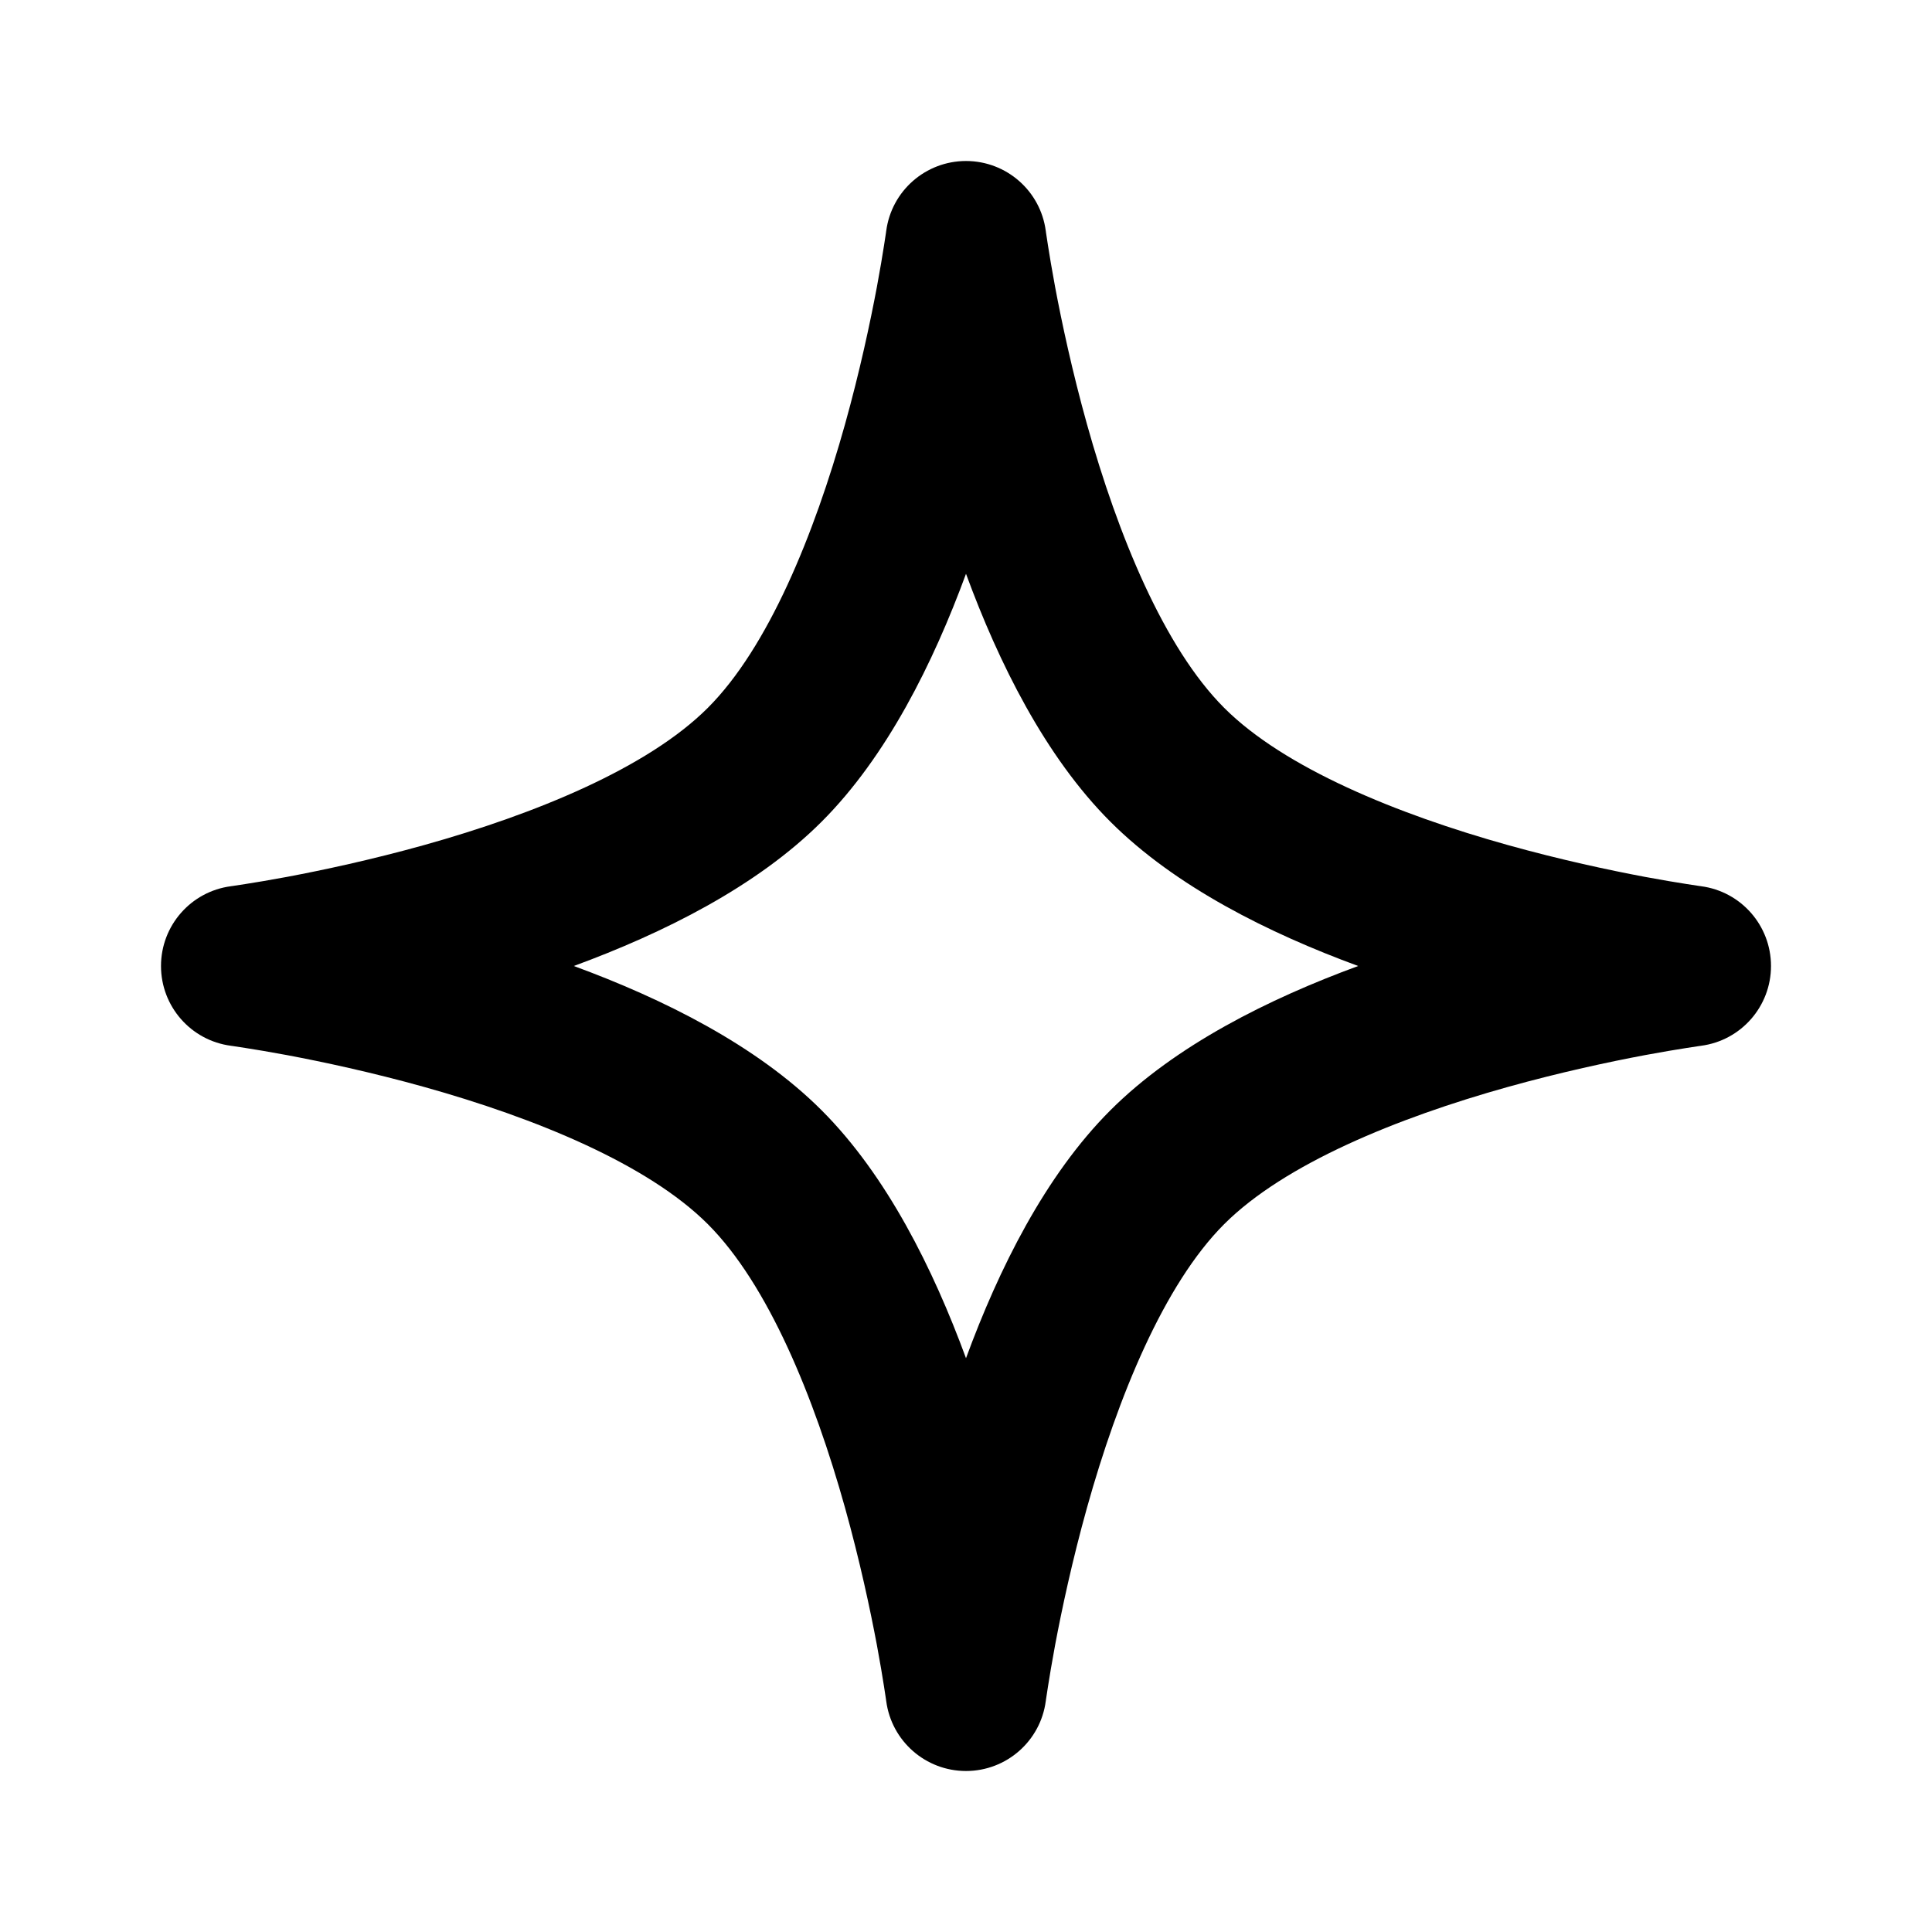
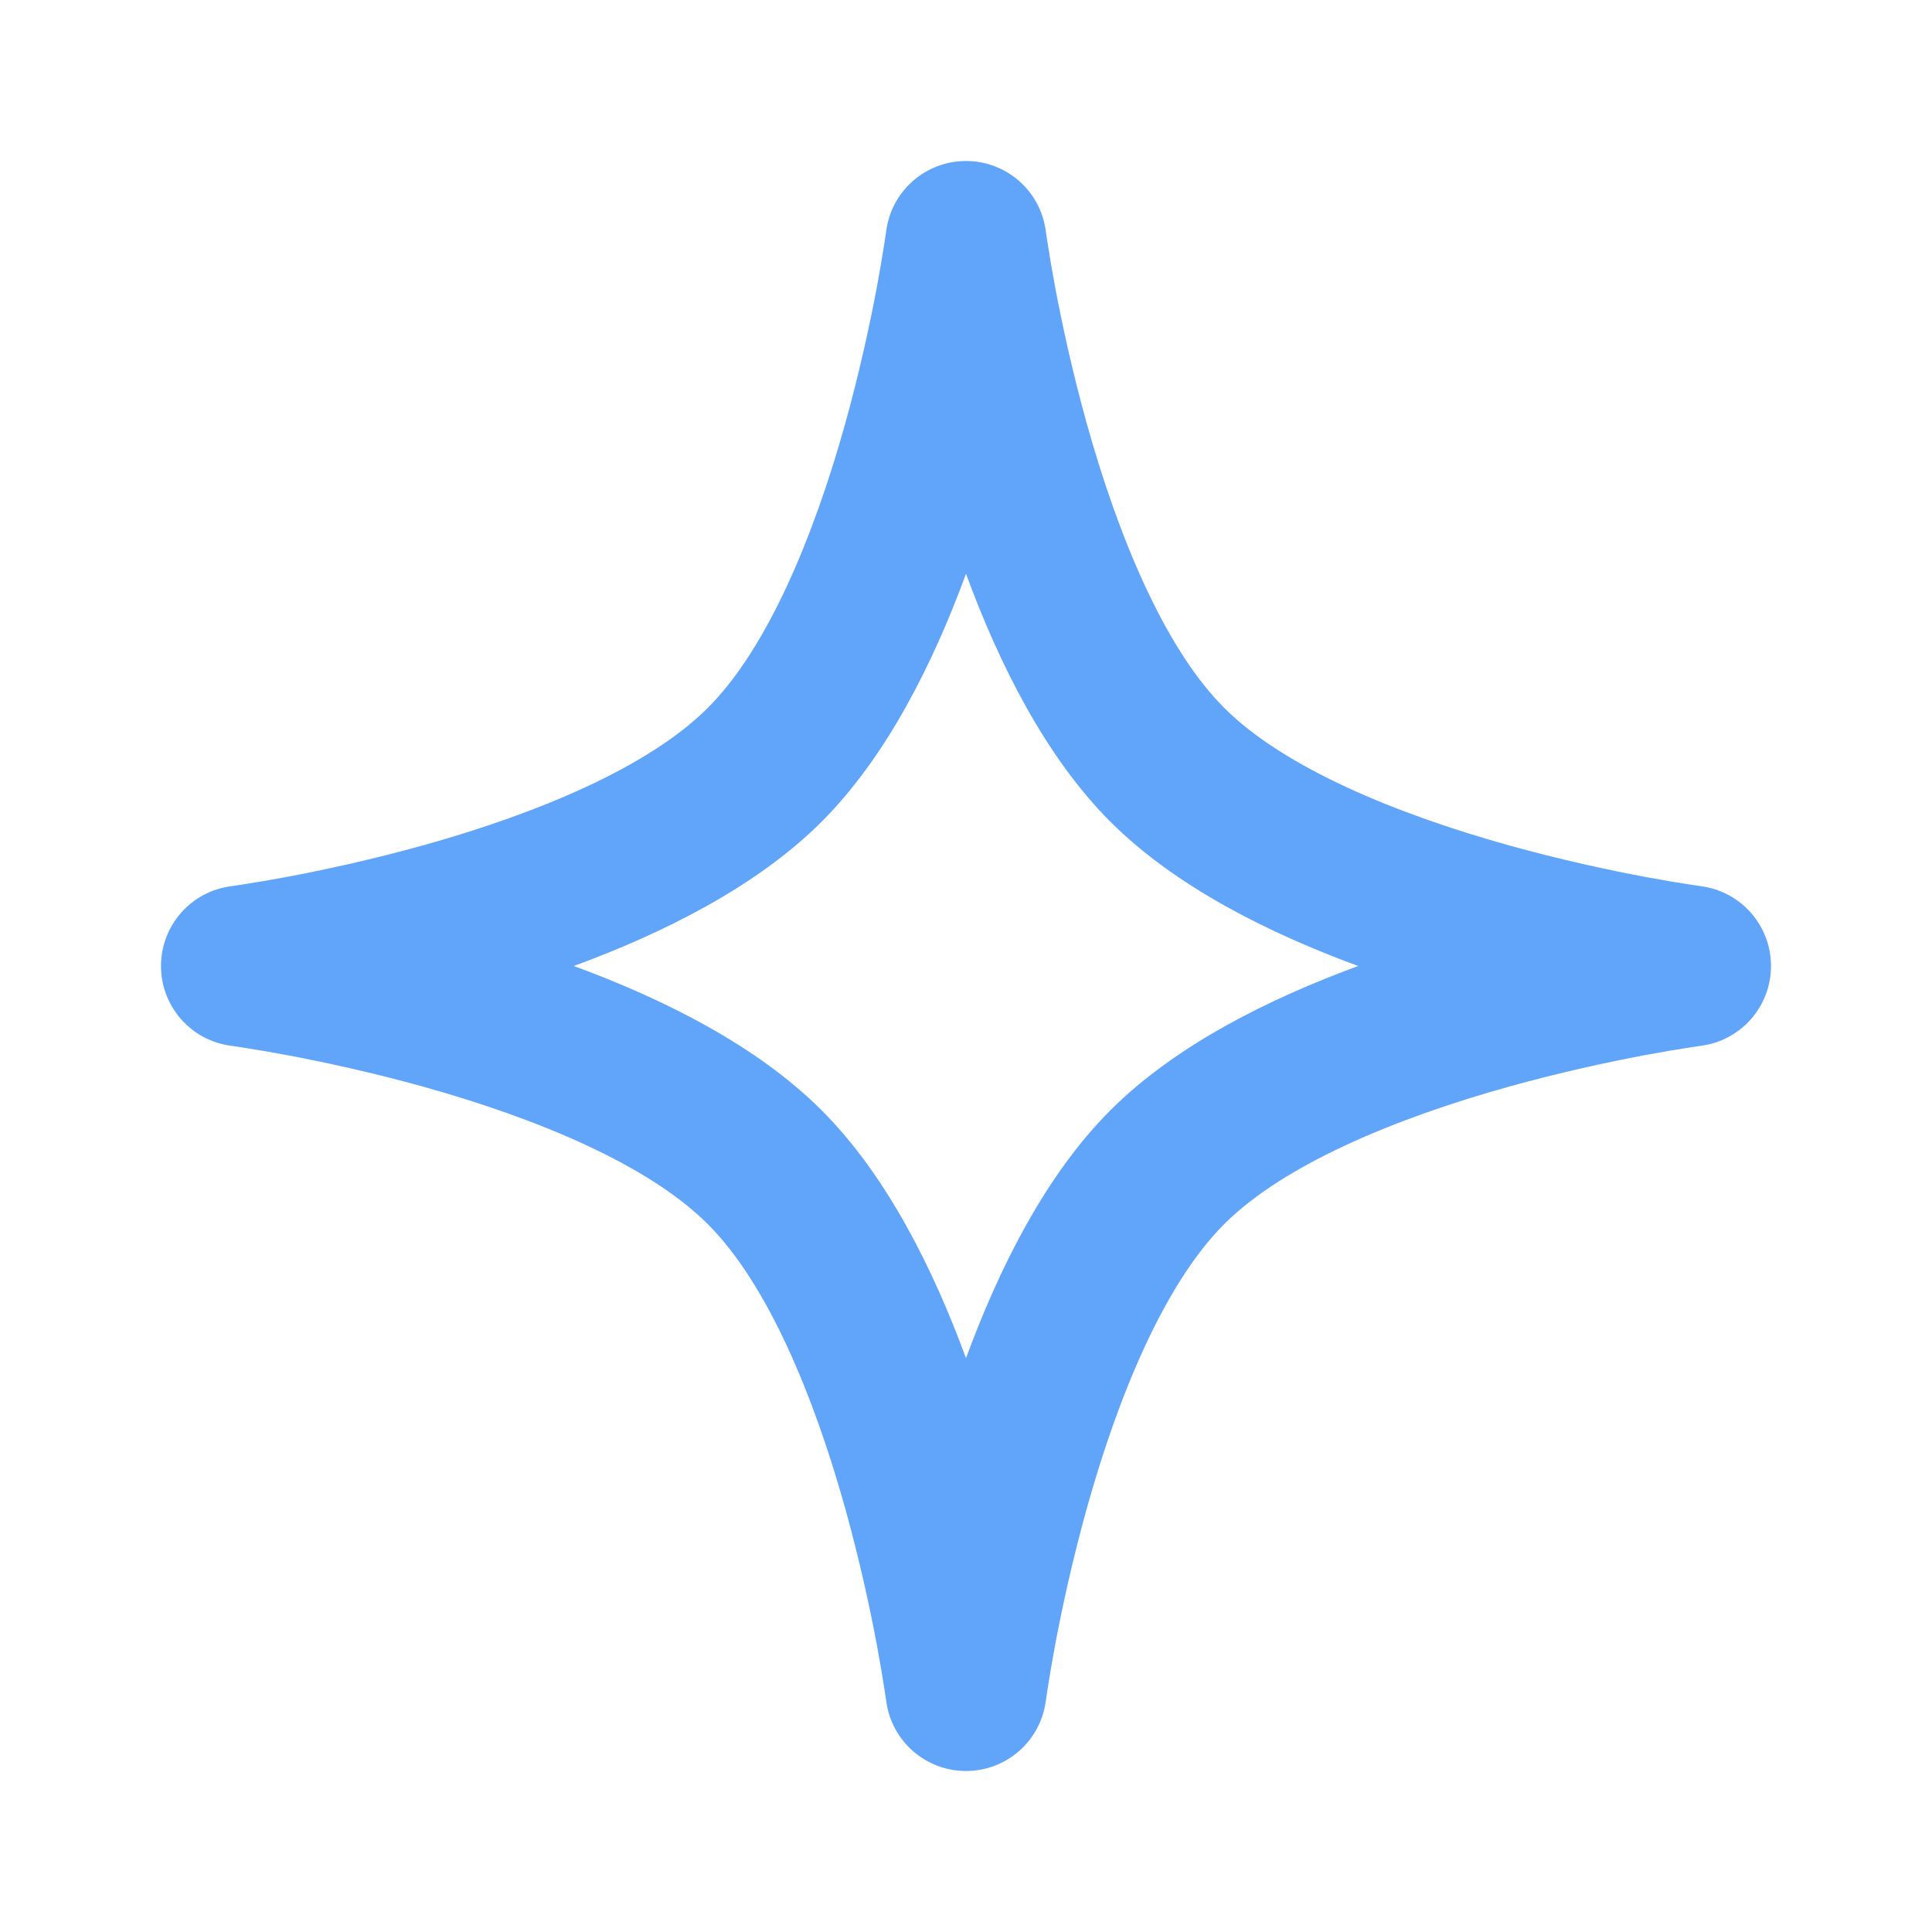
<svg xmlns="http://www.w3.org/2000/svg" width="800px" height="800px" viewBox="0 0 24 24" fill="none">
  <g id="SVGRepo_bgCarrier" stroke-width="0" />
  <g id="SVGRepo_tracerCarrier" stroke-linecap="round" stroke-linejoin="round" />
  <g id="SVGRepo_iconCarrier">
-     <path fill-rule="evenodd" clip-rule="evenodd" d="M12.991 2.869C12.991 2.869 12.991 2.869 12.991 2.869C12.926 2.372 12.502 2 12 2C11.498 2 11.074 2.372 11.009 2.869L11.009 2.869L11.008 2.87L11.008 2.877L11.003 2.91C10.998 2.94 10.992 2.987 10.982 3.047C10.963 3.168 10.934 3.345 10.893 3.565C10.81 4.006 10.681 4.612 10.497 5.271C10.113 6.644 9.542 8.044 8.793 8.793C8.044 9.542 6.644 10.113 5.271 10.497C4.612 10.681 4.006 10.81 3.565 10.893C3.345 10.934 3.168 10.963 3.047 10.982C2.987 10.992 2.94 10.998 2.91 11.003L2.877 11.008L2.87 11.008L2.869 11.009C2.869 11.009 2.869 11.009 2.869 11.009C2.869 11.009 2.869 11.009 2.869 11.009C2.372 11.074 2 11.498 2 12C2 12.502 2.372 12.926 2.869 12.991L2.869 12.991L2.87 12.992L2.877 12.992L2.91 12.997C2.94 13.002 2.987 13.008 3.047 13.018C3.168 13.037 3.345 13.066 3.565 13.107C4.006 13.19 4.612 13.319 5.271 13.503C6.644 13.887 8.044 14.458 8.793 15.207C9.542 15.956 10.113 17.356 10.497 18.729C10.681 19.388 10.81 19.994 10.893 20.435C10.934 20.655 10.963 20.832 10.982 20.953C10.992 21.013 10.998 21.06 11.003 21.09L11.008 21.123L11.008 21.13L11.009 21.131C11.009 21.131 11.009 21.131 11.009 21.131C11.009 21.131 11.009 21.131 11.009 21.131C11.074 21.628 11.498 22 12 22C12.502 22 12.926 21.628 12.991 21.131L12.991 21.131L12.992 21.13L12.992 21.123L12.997 21.09C13.002 21.06 13.008 21.013 13.018 20.953C13.037 20.832 13.066 20.655 13.107 20.435C13.19 19.994 13.319 19.388 13.503 18.729C13.887 17.356 14.458 15.956 15.207 15.207C15.956 14.458 17.356 13.887 18.729 13.503C19.388 13.319 19.994 13.19 20.435 13.107C20.655 13.066 20.832 13.037 20.953 13.018C21.013 13.008 21.06 13.002 21.09 12.997L21.123 12.992L21.13 12.992L21.131 12.991C21.131 12.991 21.131 12.991 21.131 12.991C21.131 12.991 21.131 12.991 21.131 12.991C21.628 12.926 22 12.502 22 12C22 11.498 21.628 11.074 21.131 11.009L21.131 11.009L21.13 11.008L21.123 11.008L21.09 11.003C21.06 10.998 21.013 10.992 20.953 10.982C20.832 10.963 20.655 10.934 20.435 10.893C19.994 10.81 19.388 10.681 18.729 10.497C17.356 10.113 15.956 9.542 15.207 8.793C14.458 8.044 13.887 6.644 13.503 5.271C13.319 4.612 13.19 4.006 13.107 3.565C13.066 3.345 13.037 3.168 13.018 3.047C13.008 2.987 13.002 2.94 12.997 2.91L12.992 2.877L12.992 2.87L12.991 2.869C12.991 2.869 12.991 2.869 12.991 2.869ZM16.872 12C15.764 11.593 14.602 11.016 13.793 10.207C12.984 9.398 12.407 8.236 12 7.128C11.593 8.236 11.016 9.398 10.207 10.207C9.398 11.016 8.236 11.593 7.128 12C8.236 12.407 9.398 12.984 10.207 13.793C11.016 14.602 11.593 15.764 12 16.872C12.407 15.764 12.984 14.602 13.793 13.793C14.602 12.984 15.764 12.407 16.872 12Z" fill="#000000" />
+     <path fill-rule="evenodd" clip-rule="evenodd" d="M12.991 2.869C12.991 2.869 12.991 2.869 12.991 2.869C12.926 2.372 12.502 2 12 2C11.498 2 11.074 2.372 11.009 2.869L11.009 2.869L11.008 2.87L11.008 2.877L11.003 2.91C10.998 2.94 10.992 2.987 10.982 3.047C10.963 3.168 10.934 3.345 10.893 3.565C10.81 4.006 10.681 4.612 10.497 5.271C10.113 6.644 9.542 8.044 8.793 8.793C8.044 9.542 6.644 10.113 5.271 10.497C4.612 10.681 4.006 10.81 3.565 10.893C3.345 10.934 3.168 10.963 3.047 10.982C2.987 10.992 2.94 10.998 2.91 11.003L2.877 11.008L2.87 11.008L2.869 11.009C2.869 11.009 2.869 11.009 2.869 11.009C2.869 11.009 2.869 11.009 2.869 11.009C2.372 11.074 2 11.498 2 12C2 12.502 2.372 12.926 2.869 12.991L2.869 12.991L2.87 12.992L2.877 12.992L2.91 12.997C2.94 13.002 2.987 13.008 3.047 13.018C3.168 13.037 3.345 13.066 3.565 13.107C4.006 13.19 4.612 13.319 5.271 13.503C6.644 13.887 8.044 14.458 8.793 15.207C9.542 15.956 10.113 17.356 10.497 18.729C10.681 19.388 10.81 19.994 10.893 20.435C10.934 20.655 10.963 20.832 10.982 20.953C10.992 21.013 10.998 21.06 11.003 21.09L11.008 21.123L11.008 21.13L11.009 21.131C11.009 21.131 11.009 21.131 11.009 21.131C11.009 21.131 11.009 21.131 11.009 21.131C11.074 21.628 11.498 22 12 22C12.502 22 12.926 21.628 12.991 21.131L12.991 21.131L12.992 21.13L12.992 21.123L12.997 21.09C13.002 21.06 13.008 21.013 13.018 20.953C13.037 20.832 13.066 20.655 13.107 20.435C13.19 19.994 13.319 19.388 13.503 18.729C13.887 17.356 14.458 15.956 15.207 15.207C15.956 14.458 17.356 13.887 18.729 13.503C19.388 13.319 19.994 13.19 20.435 13.107C20.655 13.066 20.832 13.037 20.953 13.018C21.013 13.008 21.06 13.002 21.09 12.997L21.123 12.992L21.13 12.992L21.131 12.991C21.131 12.991 21.131 12.991 21.131 12.991C21.131 12.991 21.131 12.991 21.131 12.991C21.628 12.926 22 12.502 22 12C22 11.498 21.628 11.074 21.131 11.009L21.131 11.009L21.13 11.008L21.123 11.008L21.09 11.003C21.06 10.998 21.013 10.992 20.953 10.982C20.832 10.963 20.655 10.934 20.435 10.893C19.994 10.81 19.388 10.681 18.729 10.497C17.356 10.113 15.956 9.542 15.207 8.793C14.458 8.044 13.887 6.644 13.503 5.271C13.319 4.612 13.19 4.006 13.107 3.565C13.066 3.345 13.037 3.168 13.018 3.047C13.008 2.987 13.002 2.94 12.997 2.91L12.992 2.877L12.992 2.87L12.991 2.869C12.991 2.869 12.991 2.869 12.991 2.869ZM16.872 12C15.764 11.593 14.602 11.016 13.793 10.207C12.984 9.398 12.407 8.236 12 7.128C11.593 8.236 11.016 9.398 10.207 10.207C9.398 11.016 8.236 11.593 7.128 12C8.236 12.407 9.398 12.984 10.207 13.793C11.016 14.602 11.593 15.764 12 16.872C12.407 15.764 12.984 14.602 13.793 13.793C14.602 12.984 15.764 12.407 16.872 12Z" fill="#60A5FA" />
  </g>
</svg>
